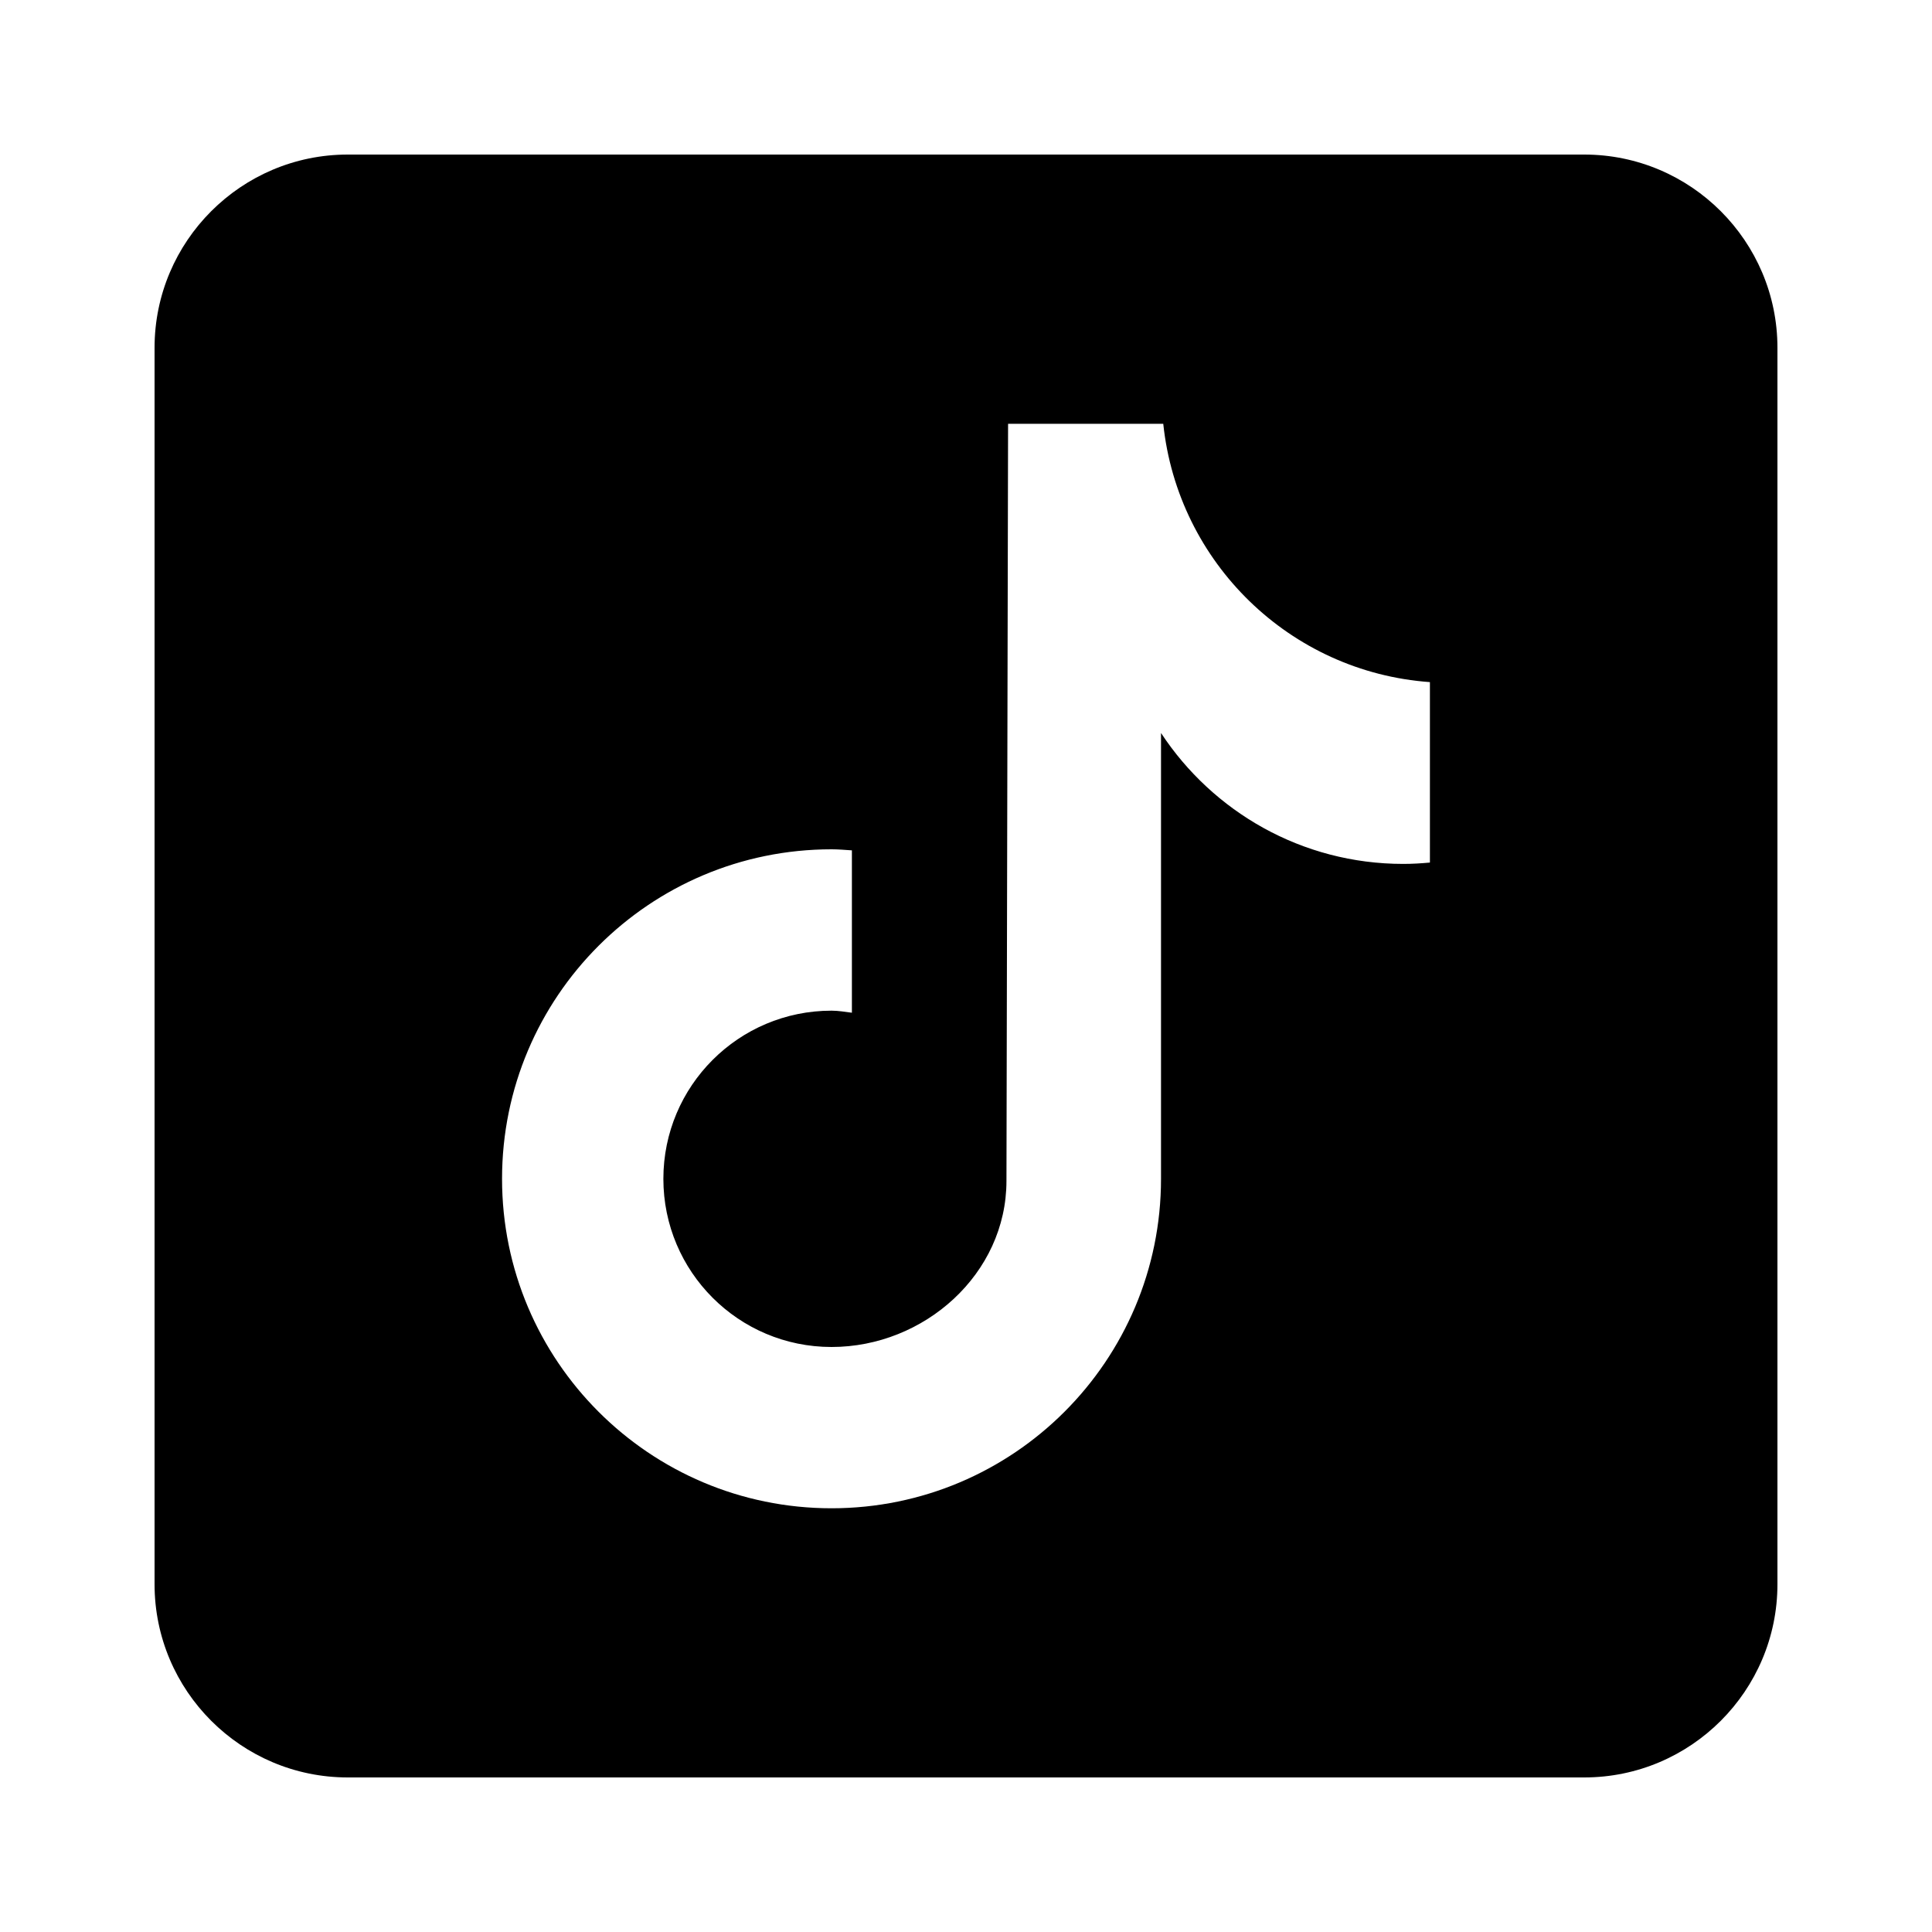
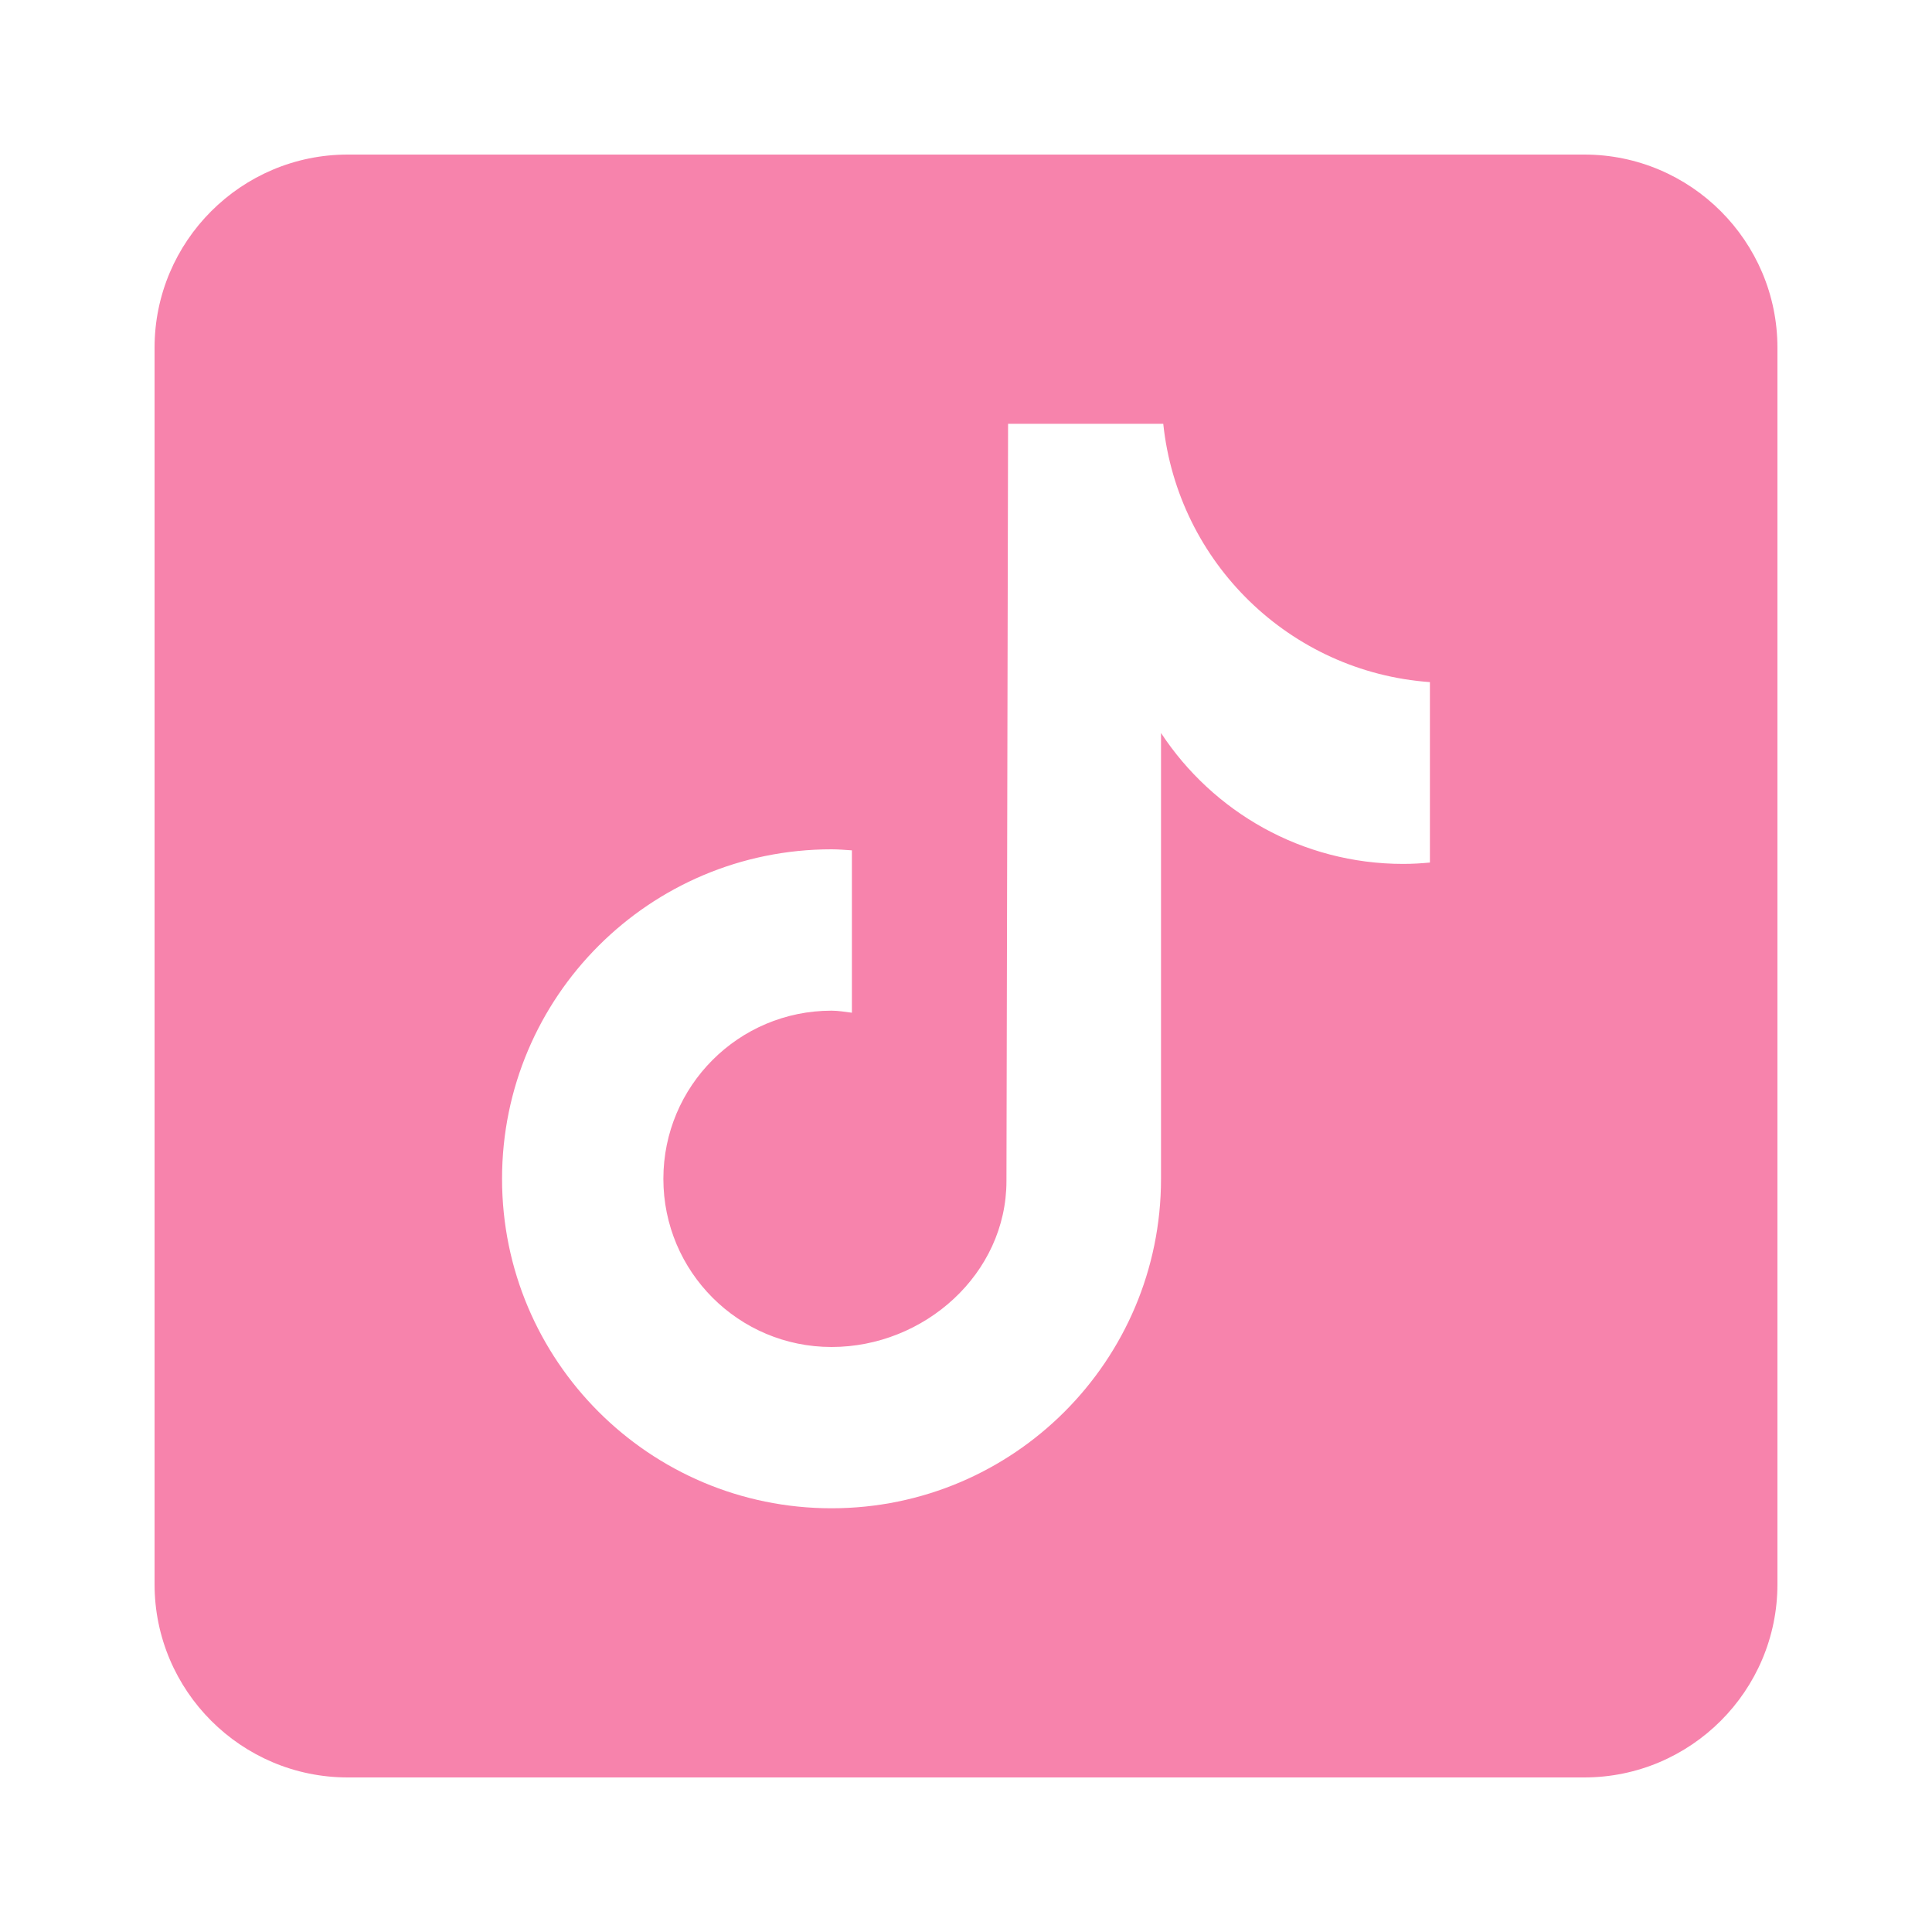
<svg xmlns="http://www.w3.org/2000/svg" x="0px" y="0px" width="50" height="50" viewBox="0 0 50 50">
-   <path d="M41,4H9C6.243,4,4,6.243,4,9v32c0,2.757,2.243,5,5,5h32c2.757,0,5-2.243,5-5V9C46,6.243,43.757,4,41,4z M37.006,22.323 c-0.227,0.021-0.457,0.035-0.69,0.035c-2.623,0-4.928-1.349-6.269-3.388c0,5.349,0,11.435,0,11.537c0,4.709-3.818,8.527-8.527,8.527 s-8.527-3.818-8.527-8.527s3.818-8.527,8.527-8.527c0.178,0,0.352,0.016,0.527,0.027v4.202c-0.175-0.021-0.347-0.053-0.527-0.053 c-2.404,0-4.352,1.948-4.352,4.352s1.948,4.352,4.352,4.352s4.527-1.894,4.527-4.298c0-0.095,0.042-19.594,0.042-19.594h4.016 c0.378,3.591,3.277,6.425,6.901,6.685V22.323z" />
+   <path fill="#f783ac" d="M41,4H9C6.243,4,4,6.243,4,9v32c0,2.757,2.243,5,5,5h32c2.757,0,5-2.243,5-5V9C46,6.243,43.757,4,41,4z M37.006,22.323 c-0.227,0.021-0.457,0.035-0.69,0.035c-2.623,0-4.928-1.349-6.269-3.388c0,5.349,0,11.435,0,11.537c0,4.709-3.818,8.527-8.527,8.527 s-8.527-3.818-8.527-8.527s3.818-8.527,8.527-8.527c0.178,0,0.352,0.016,0.527,0.027v4.202c-0.175-0.021-0.347-0.053-0.527-0.053 c-2.404,0-4.352,1.948-4.352,4.352s1.948,4.352,4.352,4.352s4.527-1.894,4.527-4.298c0-0.095,0.042-19.594,0.042-19.594h4.016 c0.378,3.591,3.277,6.425,6.901,6.685V22.323z" />
</svg>
